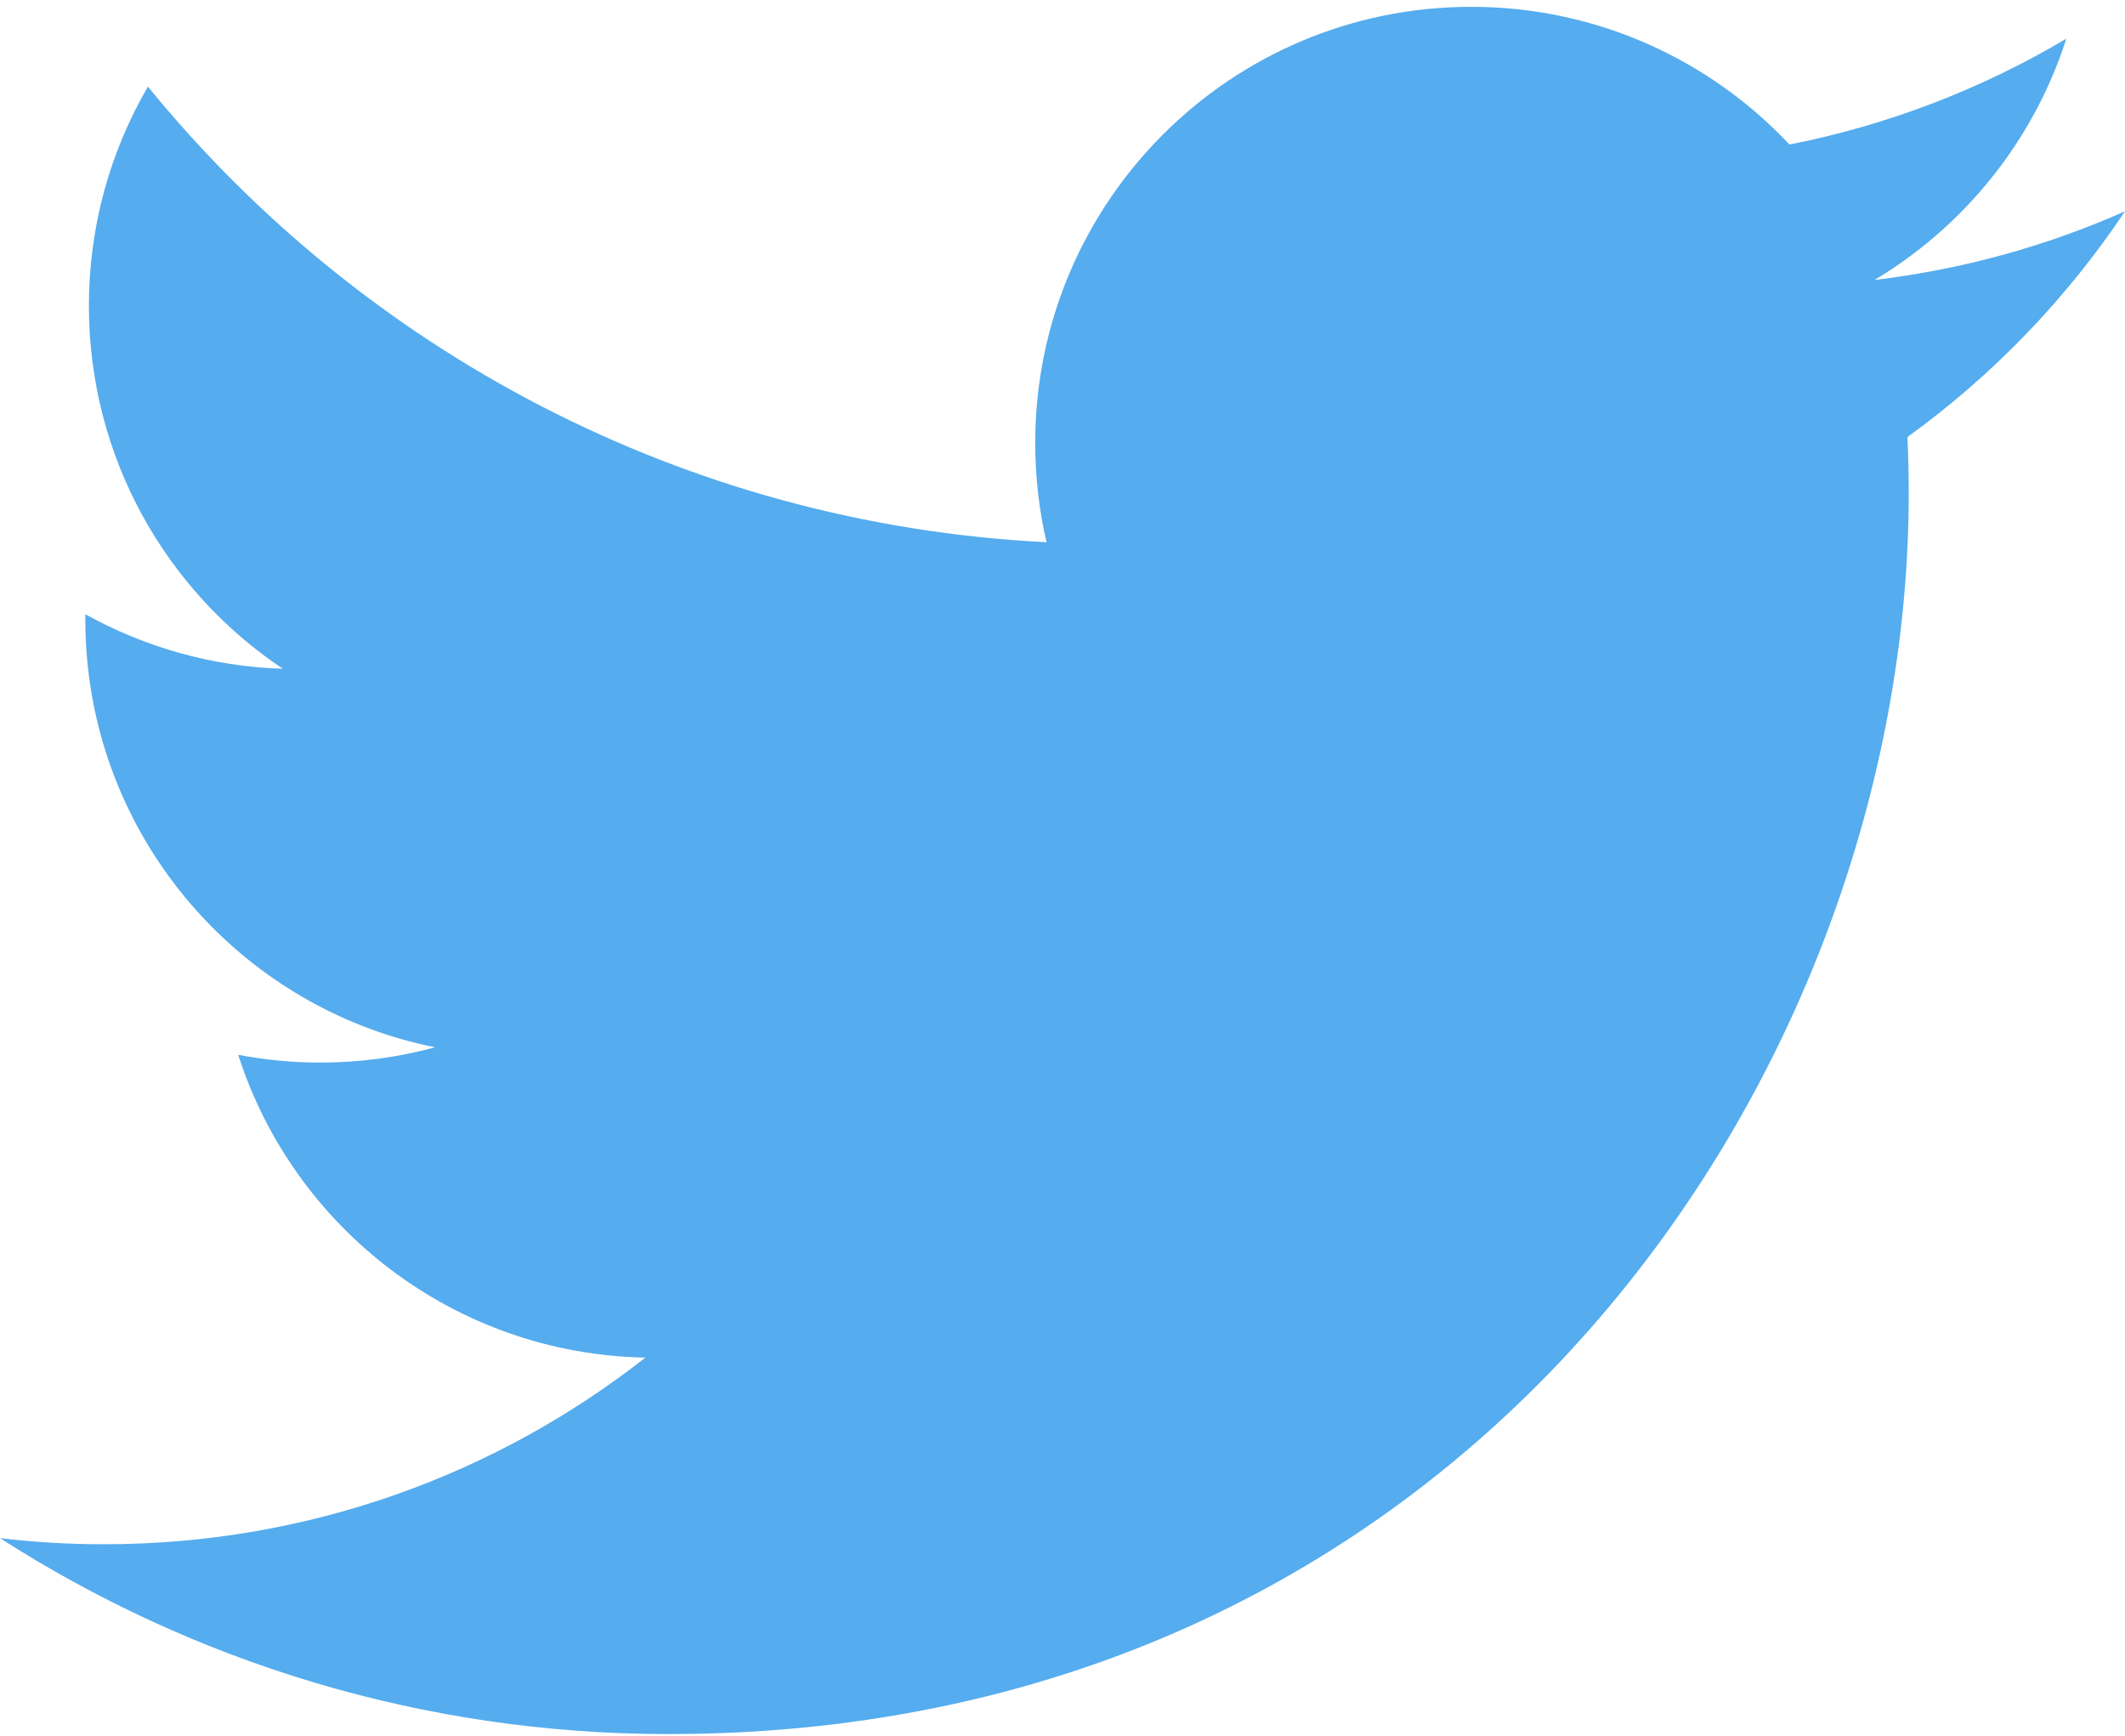
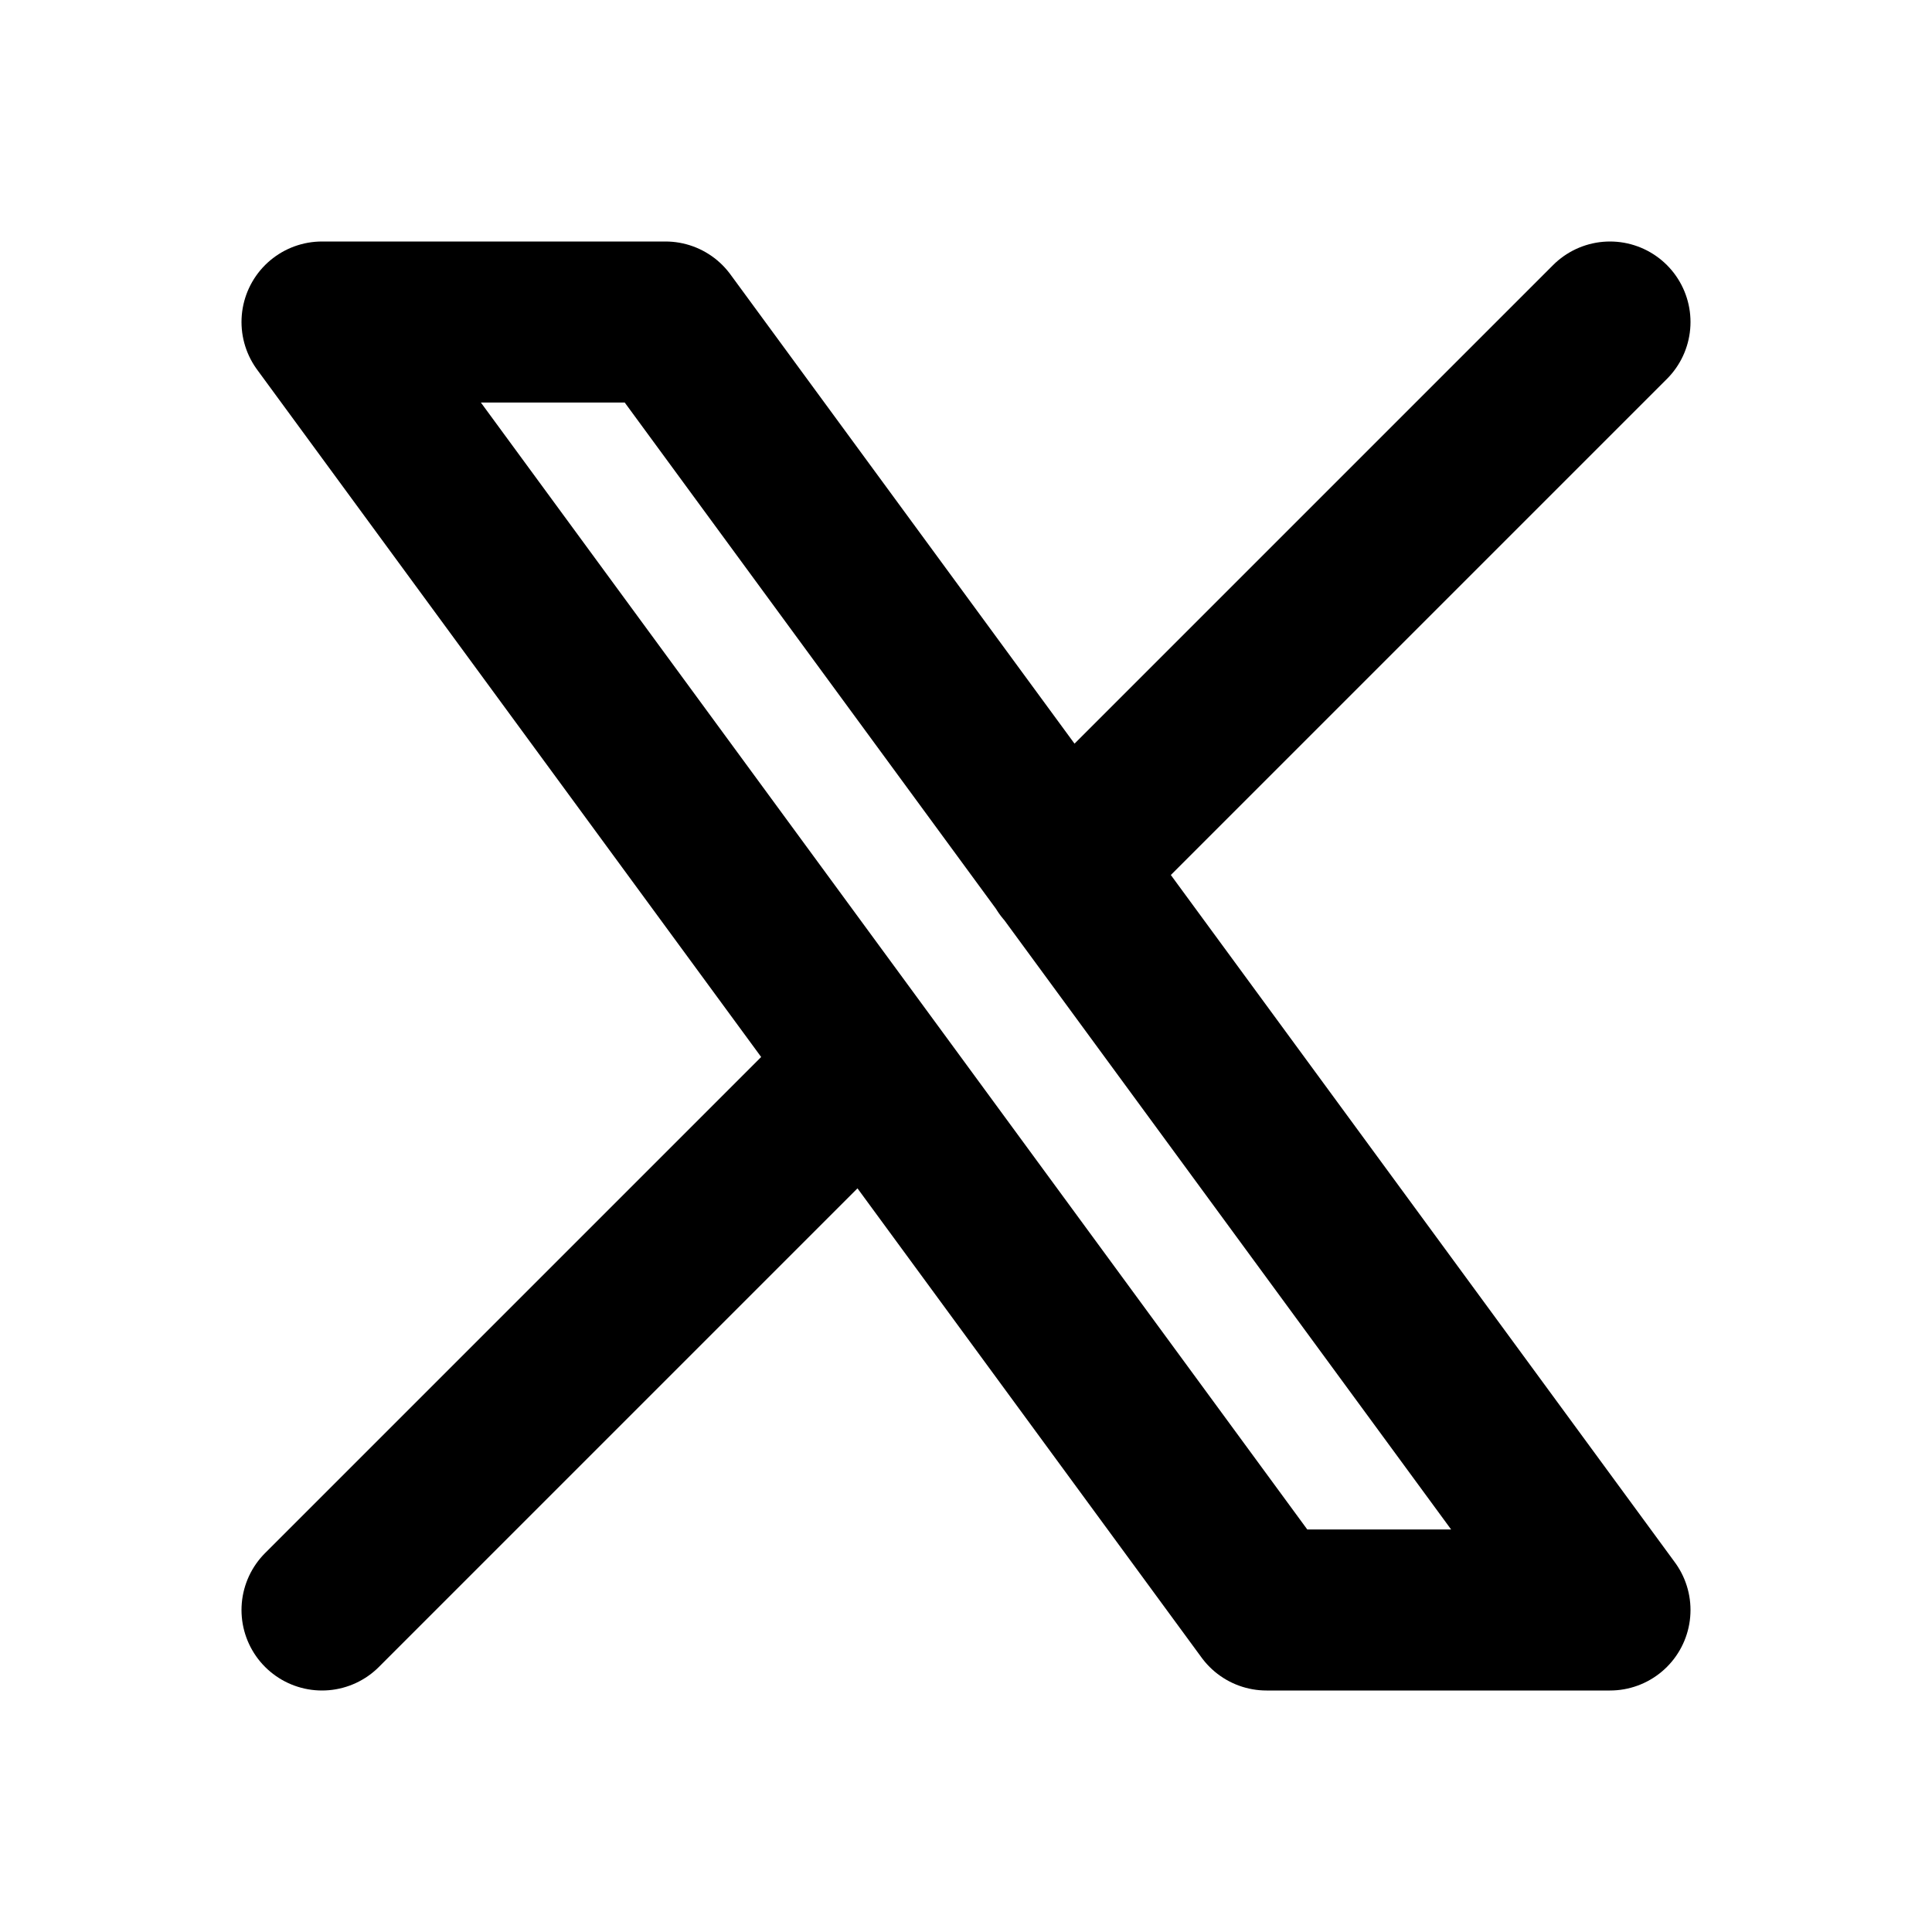
- <svg xmlns="http://www.w3.org/2000/svg" width="256px" height="209px" viewBox="0 0 256 209" version="1.1" preserveAspectRatio="xMidYMid">
-   <g>
-     <path d="M256,25.45 C246.581,29.627 236.458,32.45 225.834,33.72 C236.679,27.22 245.006,16.927 248.927,4.663 C238.78,10.681 227.539,15.052 215.576,17.408 C205.995,7.201 192.345,0.822 177.239,0.822 C148.233,0.822 124.716,24.338 124.716,53.342 C124.716,57.459 125.181,61.467 126.077,65.311 C82.426,63.121 43.726,42.211 17.821,10.436 C13.301,18.193 10.71,27.215 10.71,36.84 C10.71,55.062 19.984,71.137 34.076,80.556 C25.466,80.283 17.368,77.921 10.286,73.987 C10.283,74.206 10.283,74.426 10.283,74.647 C10.283,100.094 28.387,121.322 52.414,126.147 C48.006,127.347 43.366,127.989 38.576,127.989 C35.191,127.989 31.901,127.66 28.695,127.047 C35.378,147.913 54.774,163.098 77.757,163.522 C59.782,177.608 37.135,186.005 12.529,186.005 C8.29,186.005 4.109,185.756 0,185.271 C23.243,200.173 50.851,208.868 80.511,208.868 C177.117,208.868 229.944,128.837 229.944,59.433 C229.944,57.155 229.893,54.89 229.792,52.638 C240.053,45.233 248.958,35.983 256,25.45" fill="#55acee" />
-   </g>
+ <svg xmlns="http://www.w3.org/2000/svg" class="icon icon-tabler icons-tabler-outline icon-tabler-brand-x" stroke-linejoin="round" stroke-linecap="round" stroke-width="2" stroke="currentColor" fill="none" viewBox="0 0 24 24">
+   <path d="M0 0h24v24H0z" stroke="none" />
+   <path d="m4 4 11.733 16H20L8.267 4zm0 16 6.768-6.768m2.46-2.46L20 4" />
</svg>
